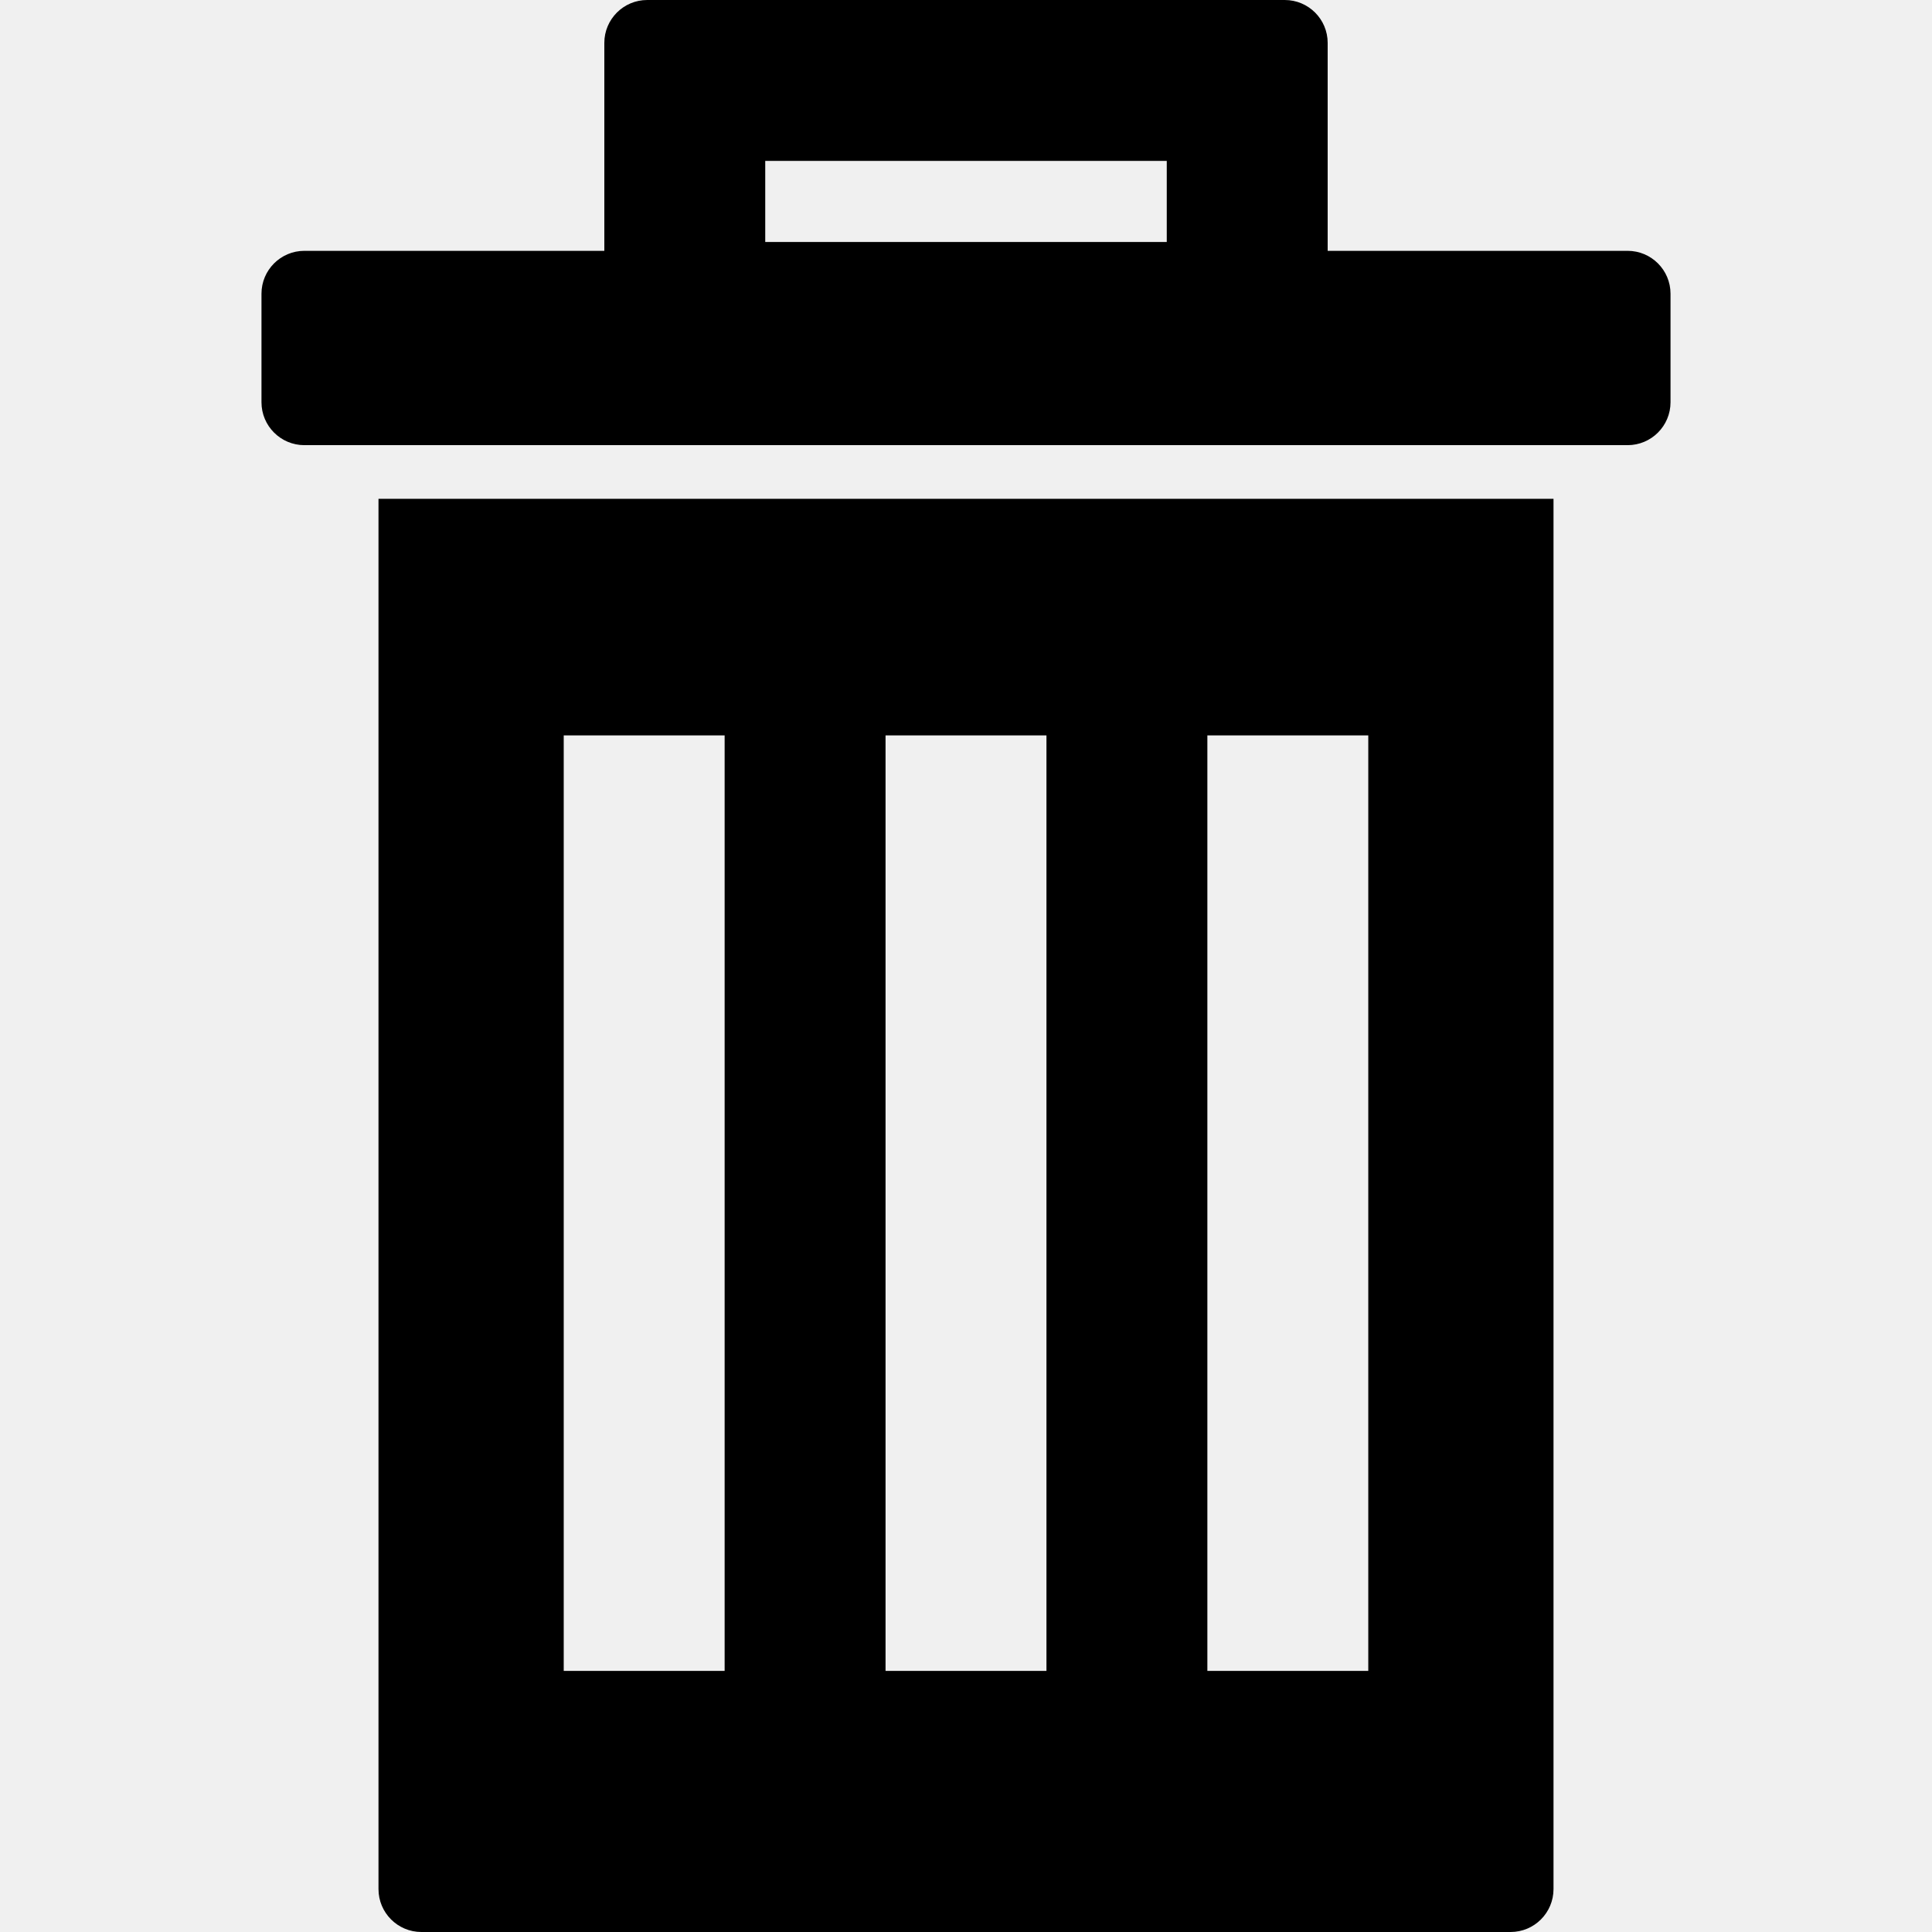
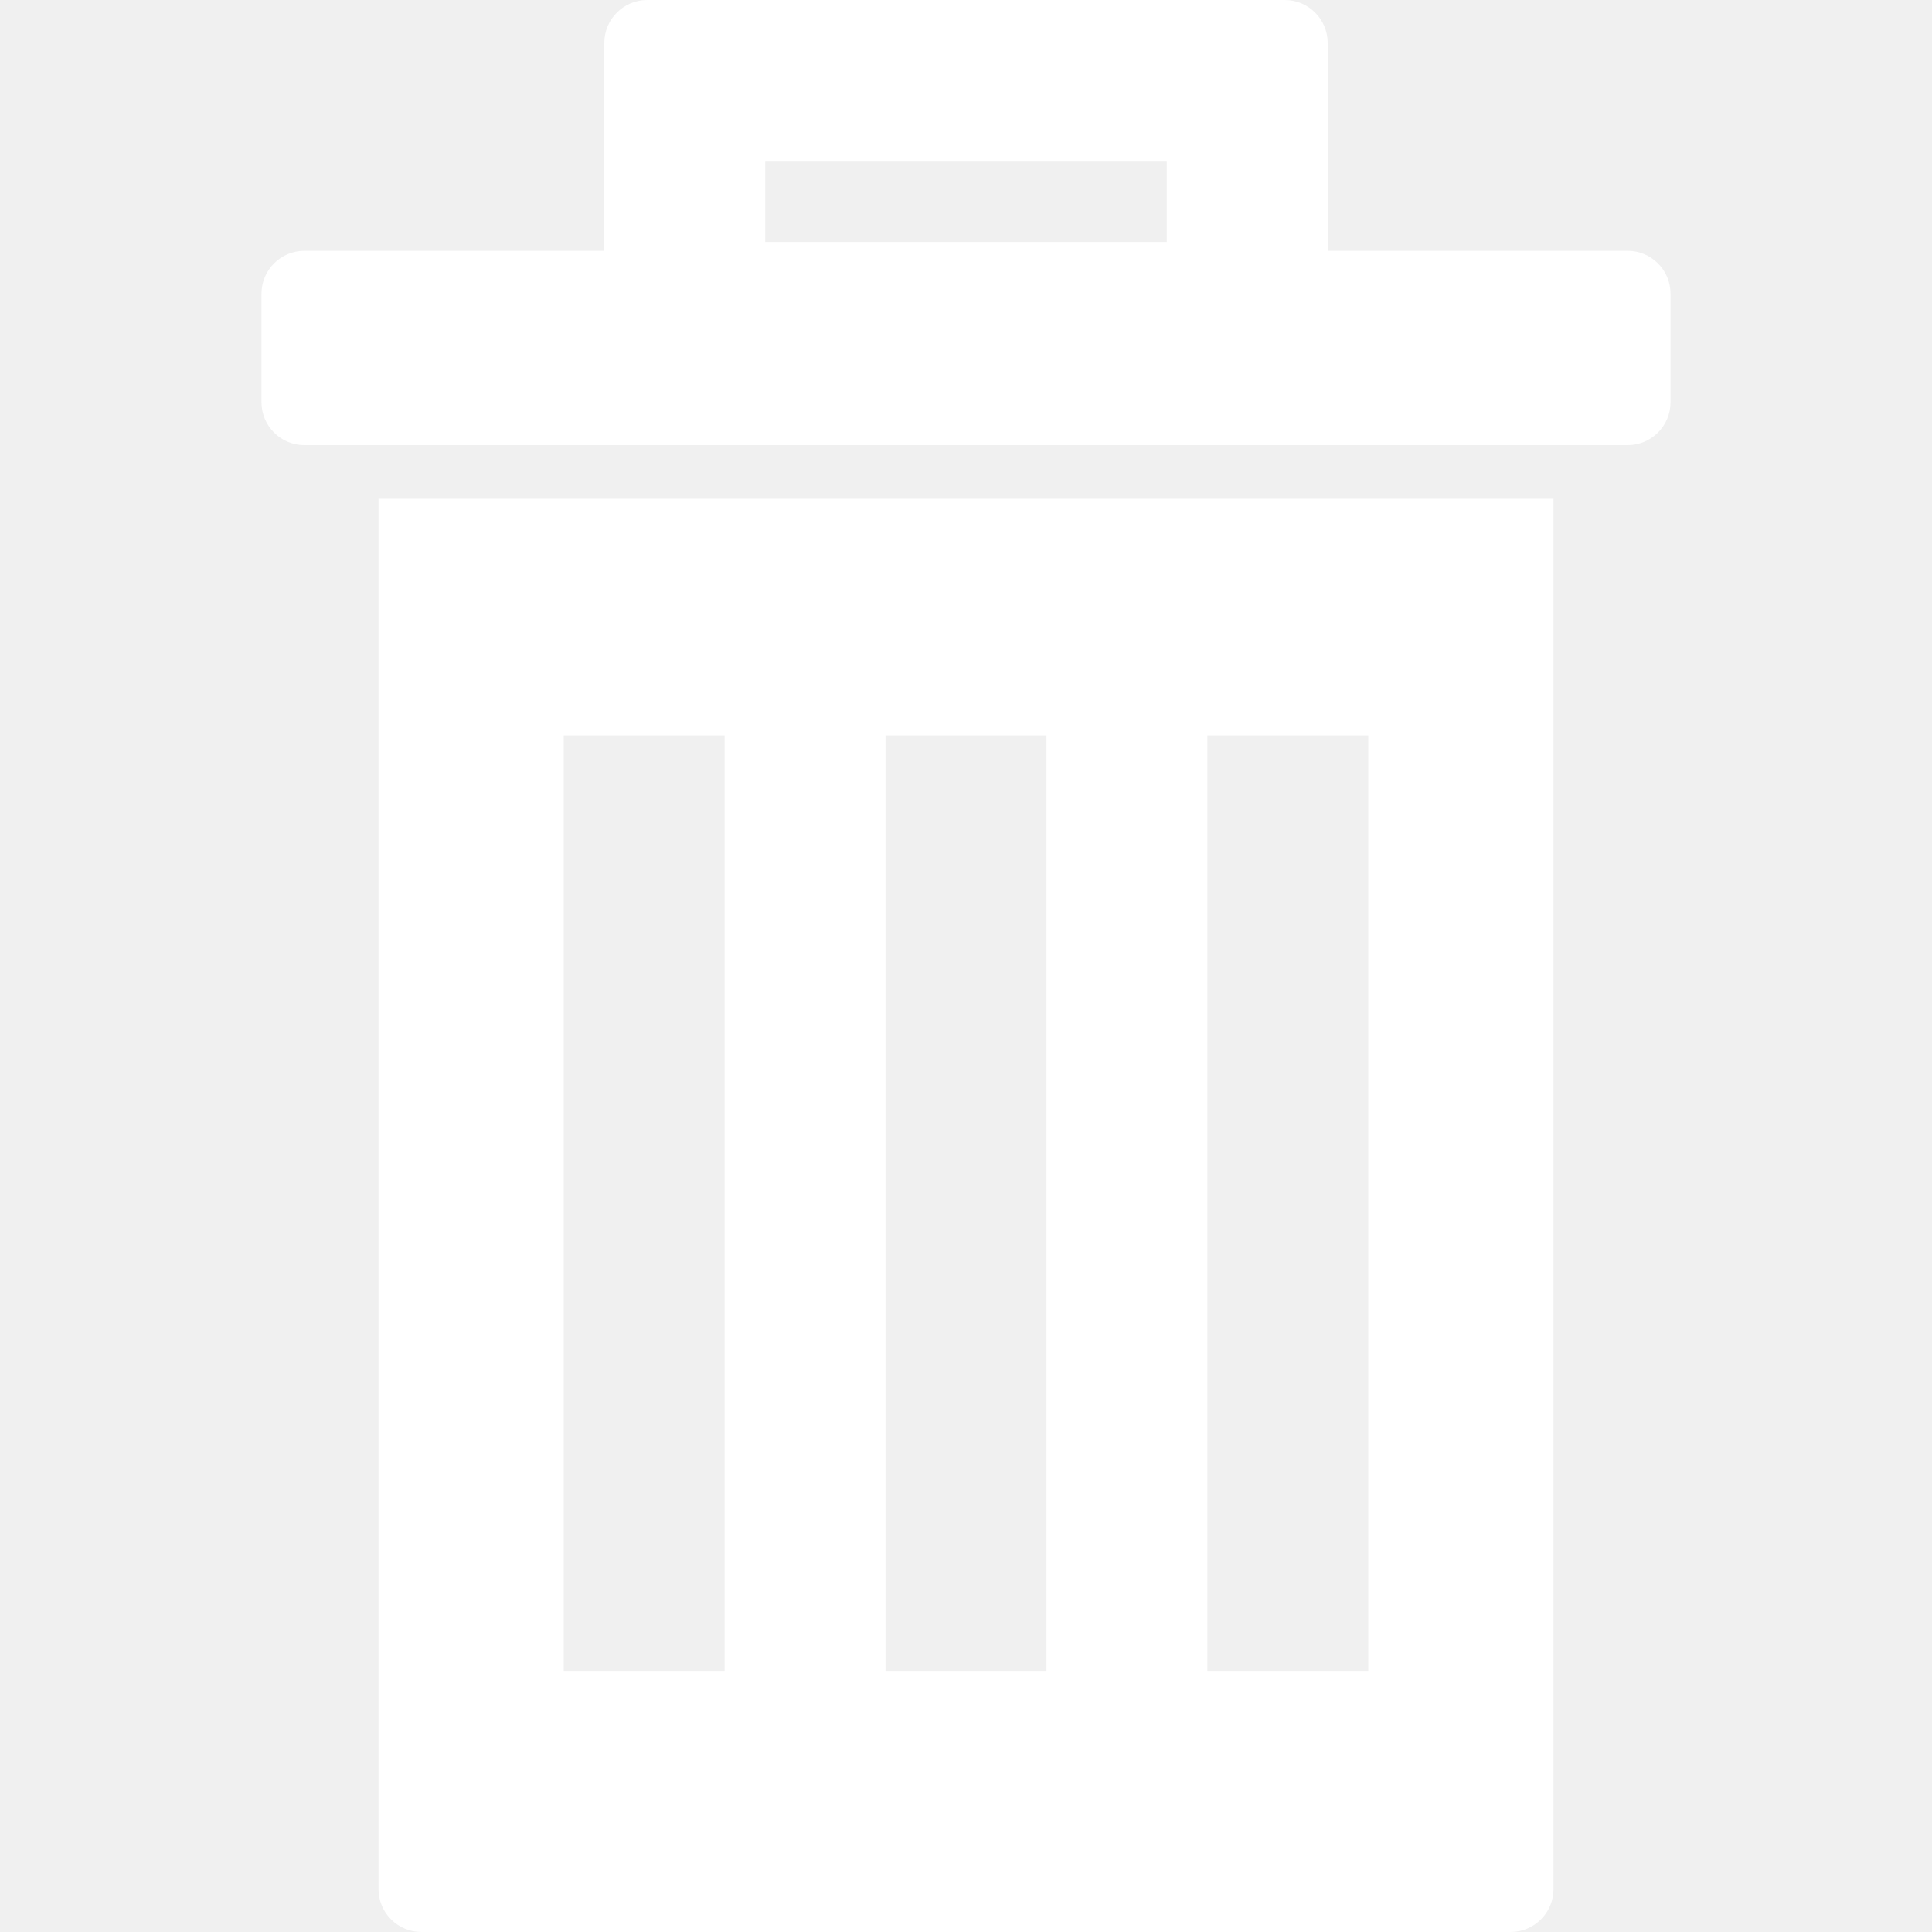
- <svg xmlns="http://www.w3.org/2000/svg" version="1.1" id="Capa_1" x="0px" y="0px" width="900.5px" height="900.5px" viewBox="0 0 900.5 900.5" style="enable-background:new 0 0 900.5 900.5;" xml:space="preserve">
+ <svg xmlns="http://www.w3.org/2000/svg" version="1.1" id="Capa_1" x="0px" y="0px" width="15px" height="15px" fill="white" viewBox="0 0 900.5 900.5" style="enable-background:new 0 0 900.5 900.5;" xml:space="preserve">
  <g>
    <path d="M176.415,880.5c0,11.046,8.954,20,20,20h507.67c11.046,0,20-8.954,20-20V232.487h-547.67V880.5L176.415,880.5z    M562.75,342.766h75v436.029h-75V342.766z M412.75,342.766h75v436.029h-75V342.766z M262.75,342.766h75v436.029h-75V342.766z" />
    <path d="M618.825,91.911V20c0-11.046-8.954-20-20-20h-297.15c-11.046,0-20,8.954-20,20v71.911v12.5v12.5H141.874   c-11.046,0-20,8.954-20,20v50.576c0,11.045,8.954,20,20,20h34.541h547.67h34.541c11.046,0,20-8.955,20-20v-50.576   c0-11.046-8.954-20-20-20H618.825v-12.5V91.911z M543.825,112.799h-187.15v-8.389v-12.5V75h187.15v16.911v12.5V112.799z" />
  </g>
-   <g>
- </g>
-   <g>
- </g>
-   <g>
- </g>
-   <g>
- </g>
-   <g>
- </g>
-   <g>
- </g>
-   <g>
- </g>
-   <g>
- </g>
-   <g>
- </g>
-   <g>
- </g>
-   <g>
- </g>
-   <g>
- </g>
-   <g>
- </g>
-   <g>
- </g>
-   <g>
- </g>
</svg>
